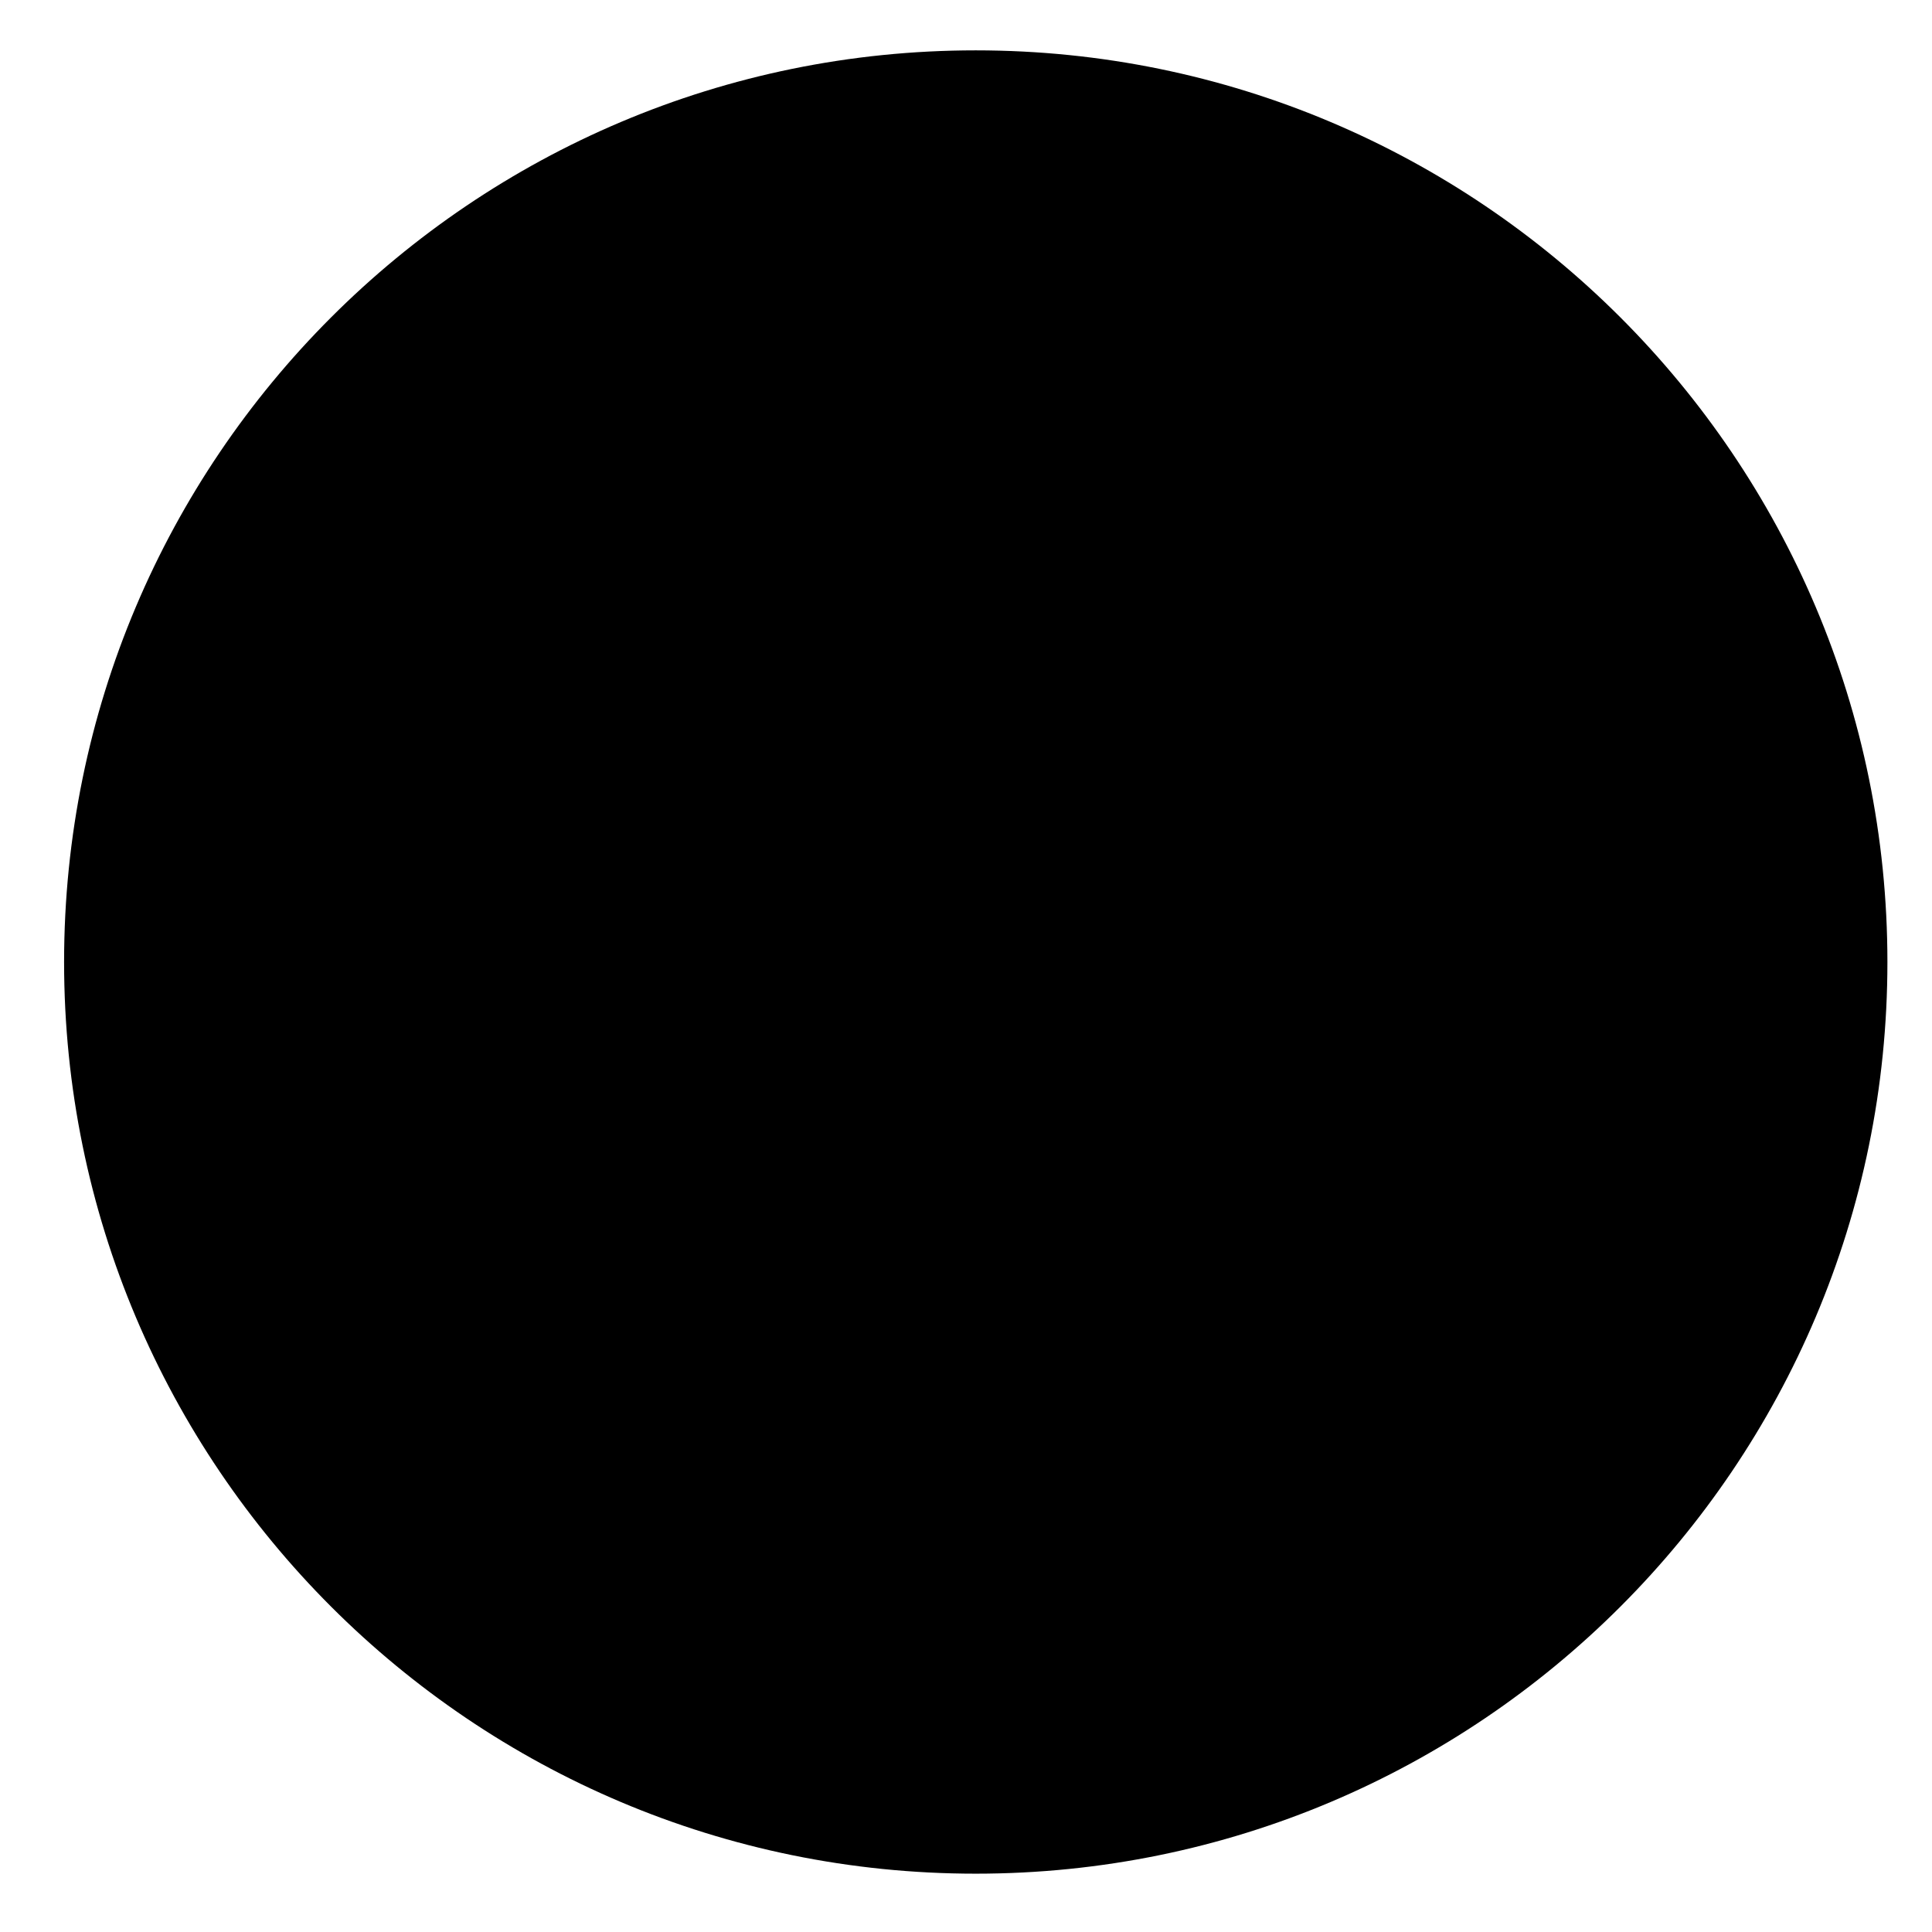
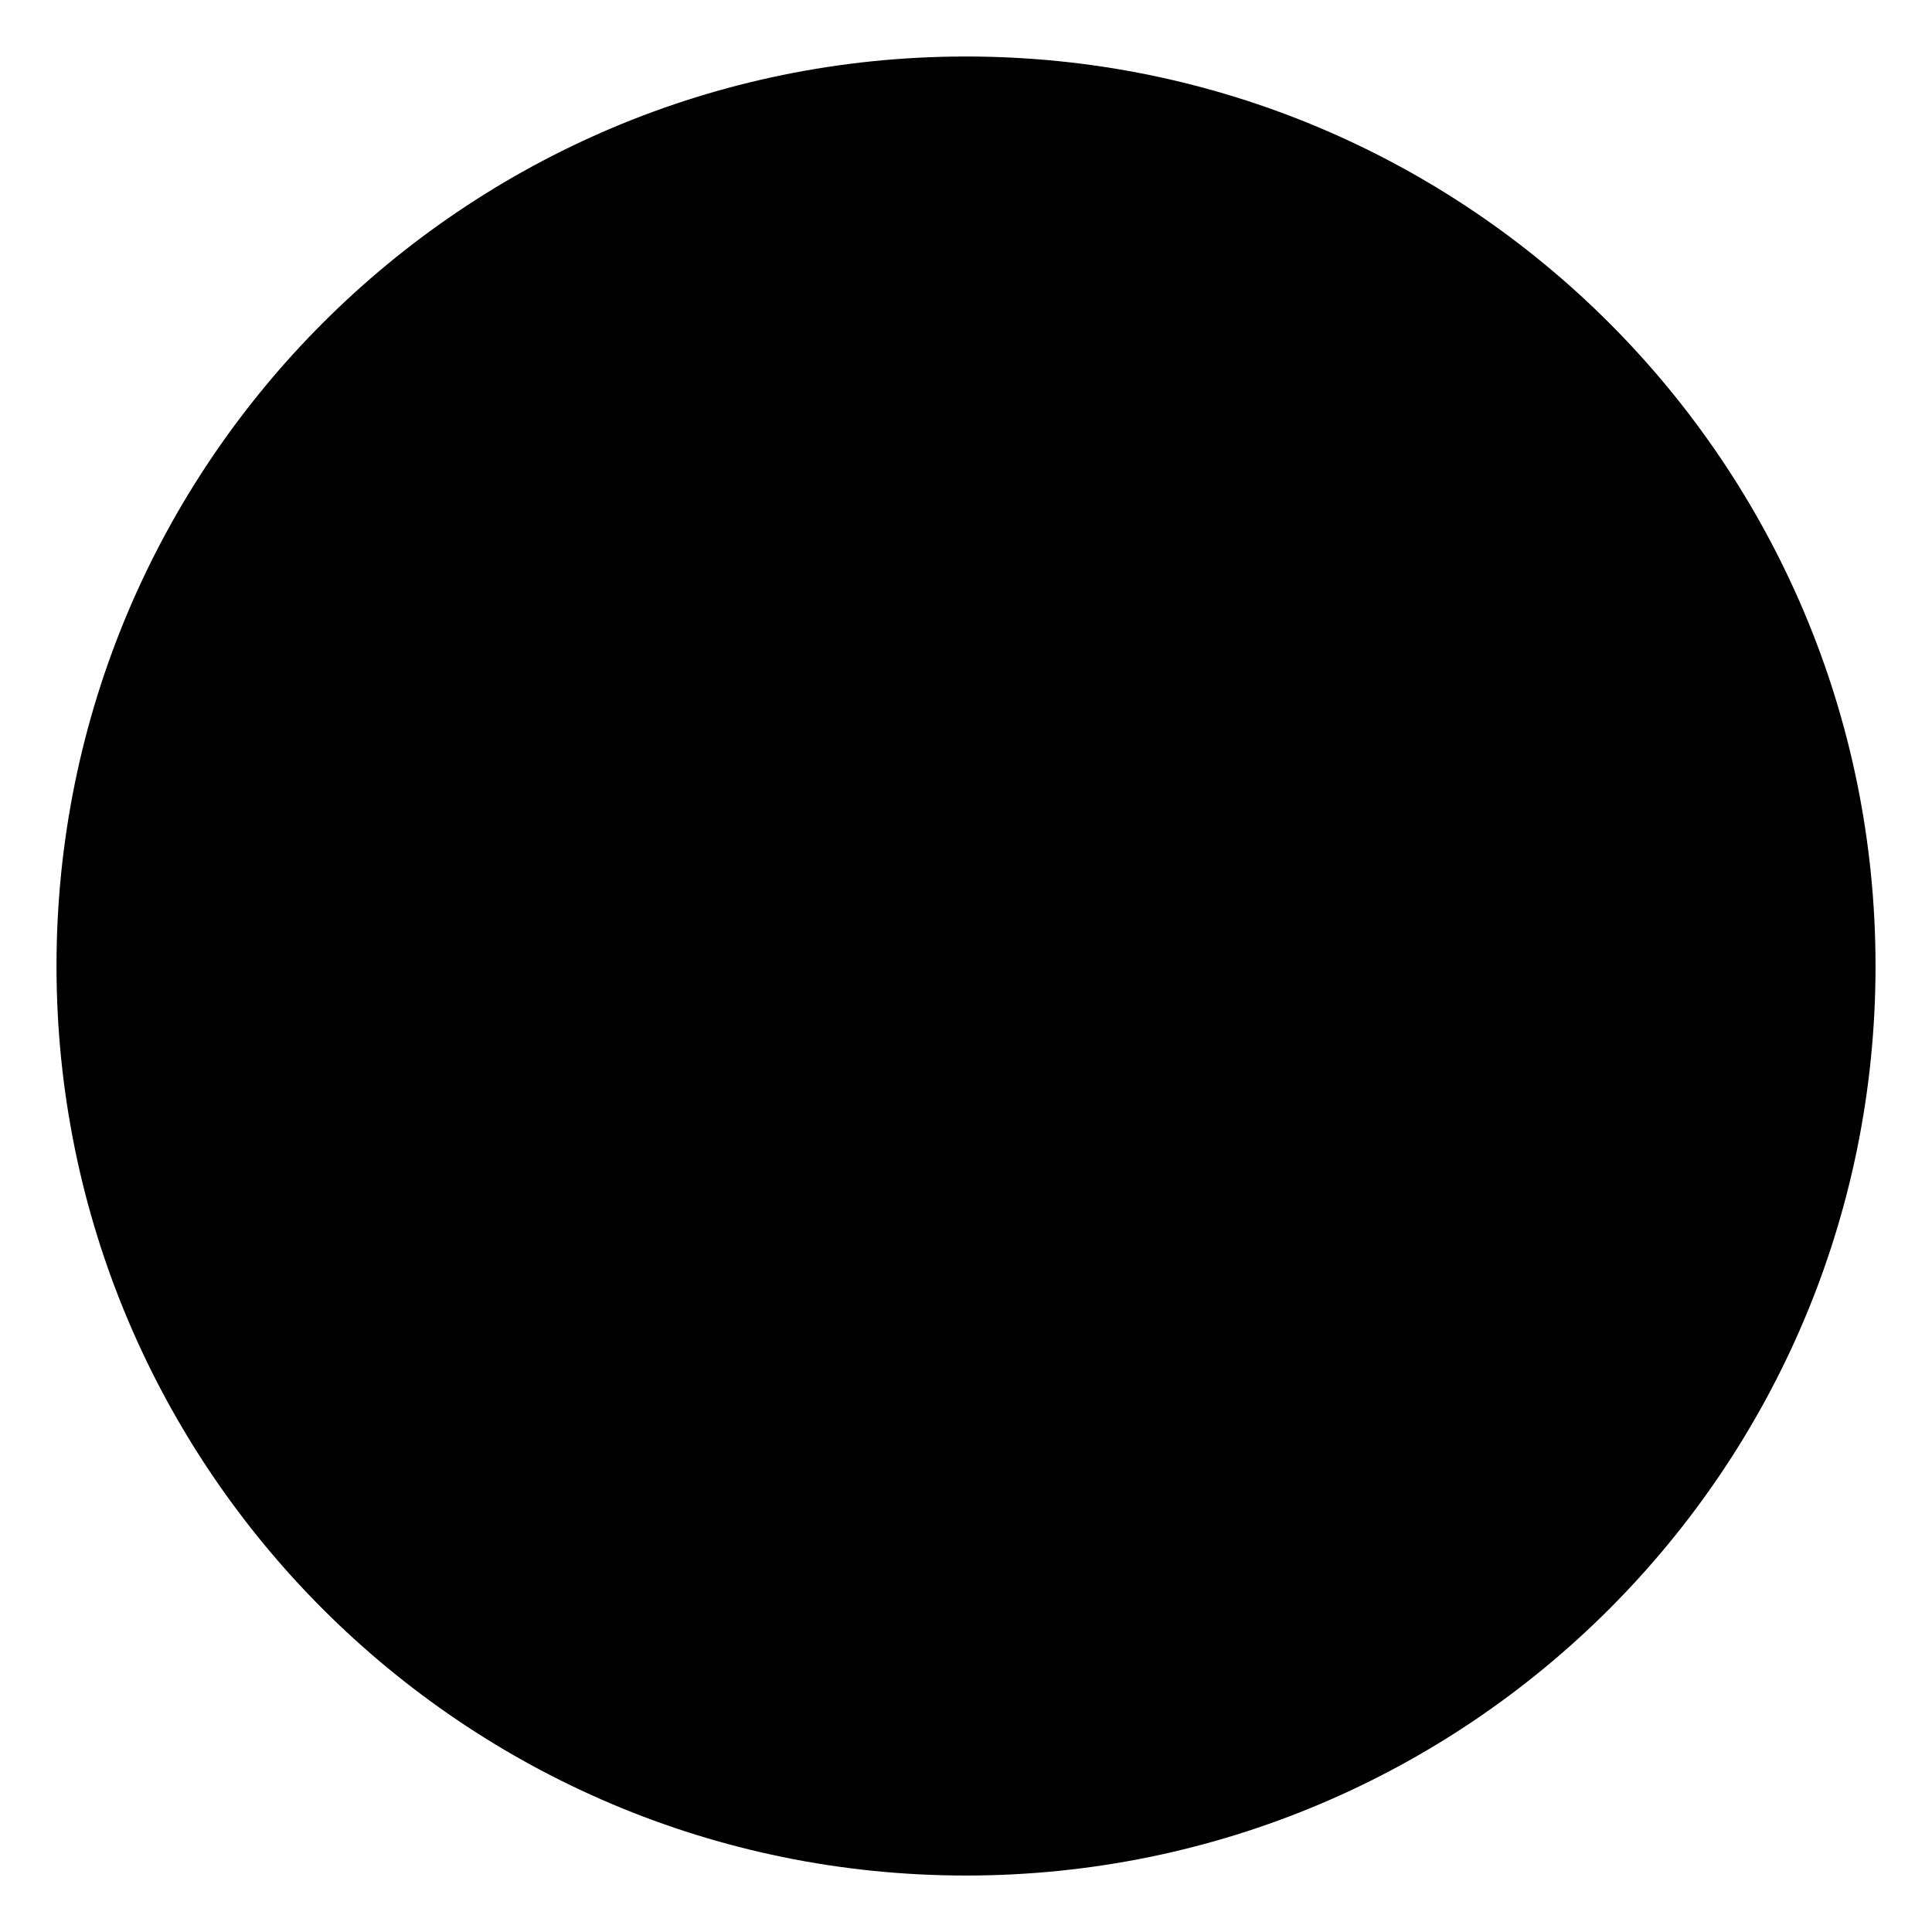
- <svg xmlns="http://www.w3.org/2000/svg" width="17.067" height="17.067" id="svg4152" version="1.1" viewBox="0 0 64 64">
+ <svg xmlns="http://www.w3.org/2000/svg" width="17" height="17" id="svg4152" version="1.1" viewBox="0 0 17 17">
  <defs id="defs4154" />
-   <g id="layer1">
-     <circle style="fill:_BG_;fill-opacity:1;stroke:_BORDDARK_;stroke-width:3.656;stroke-miterlimit:4;stroke-dasharray:none;stroke-dashoffset:0;stroke-opacity:1" id="path4485" cx="32.323" cy="31.868" r="30.2" />
+   <g id="layer1" transform="translate(-0.2478464,-46.94286)">
+     <circle style="fill:_BG_;fill-opacity:1;stroke:_BORDDARK_;stroke-width:0.994;stroke-miterlimit:4;stroke-dasharray:none;stroke-opacity:1" id="path4485" cx="8.748" cy="55.443" r="8.003" />
  </g>
</svg>
